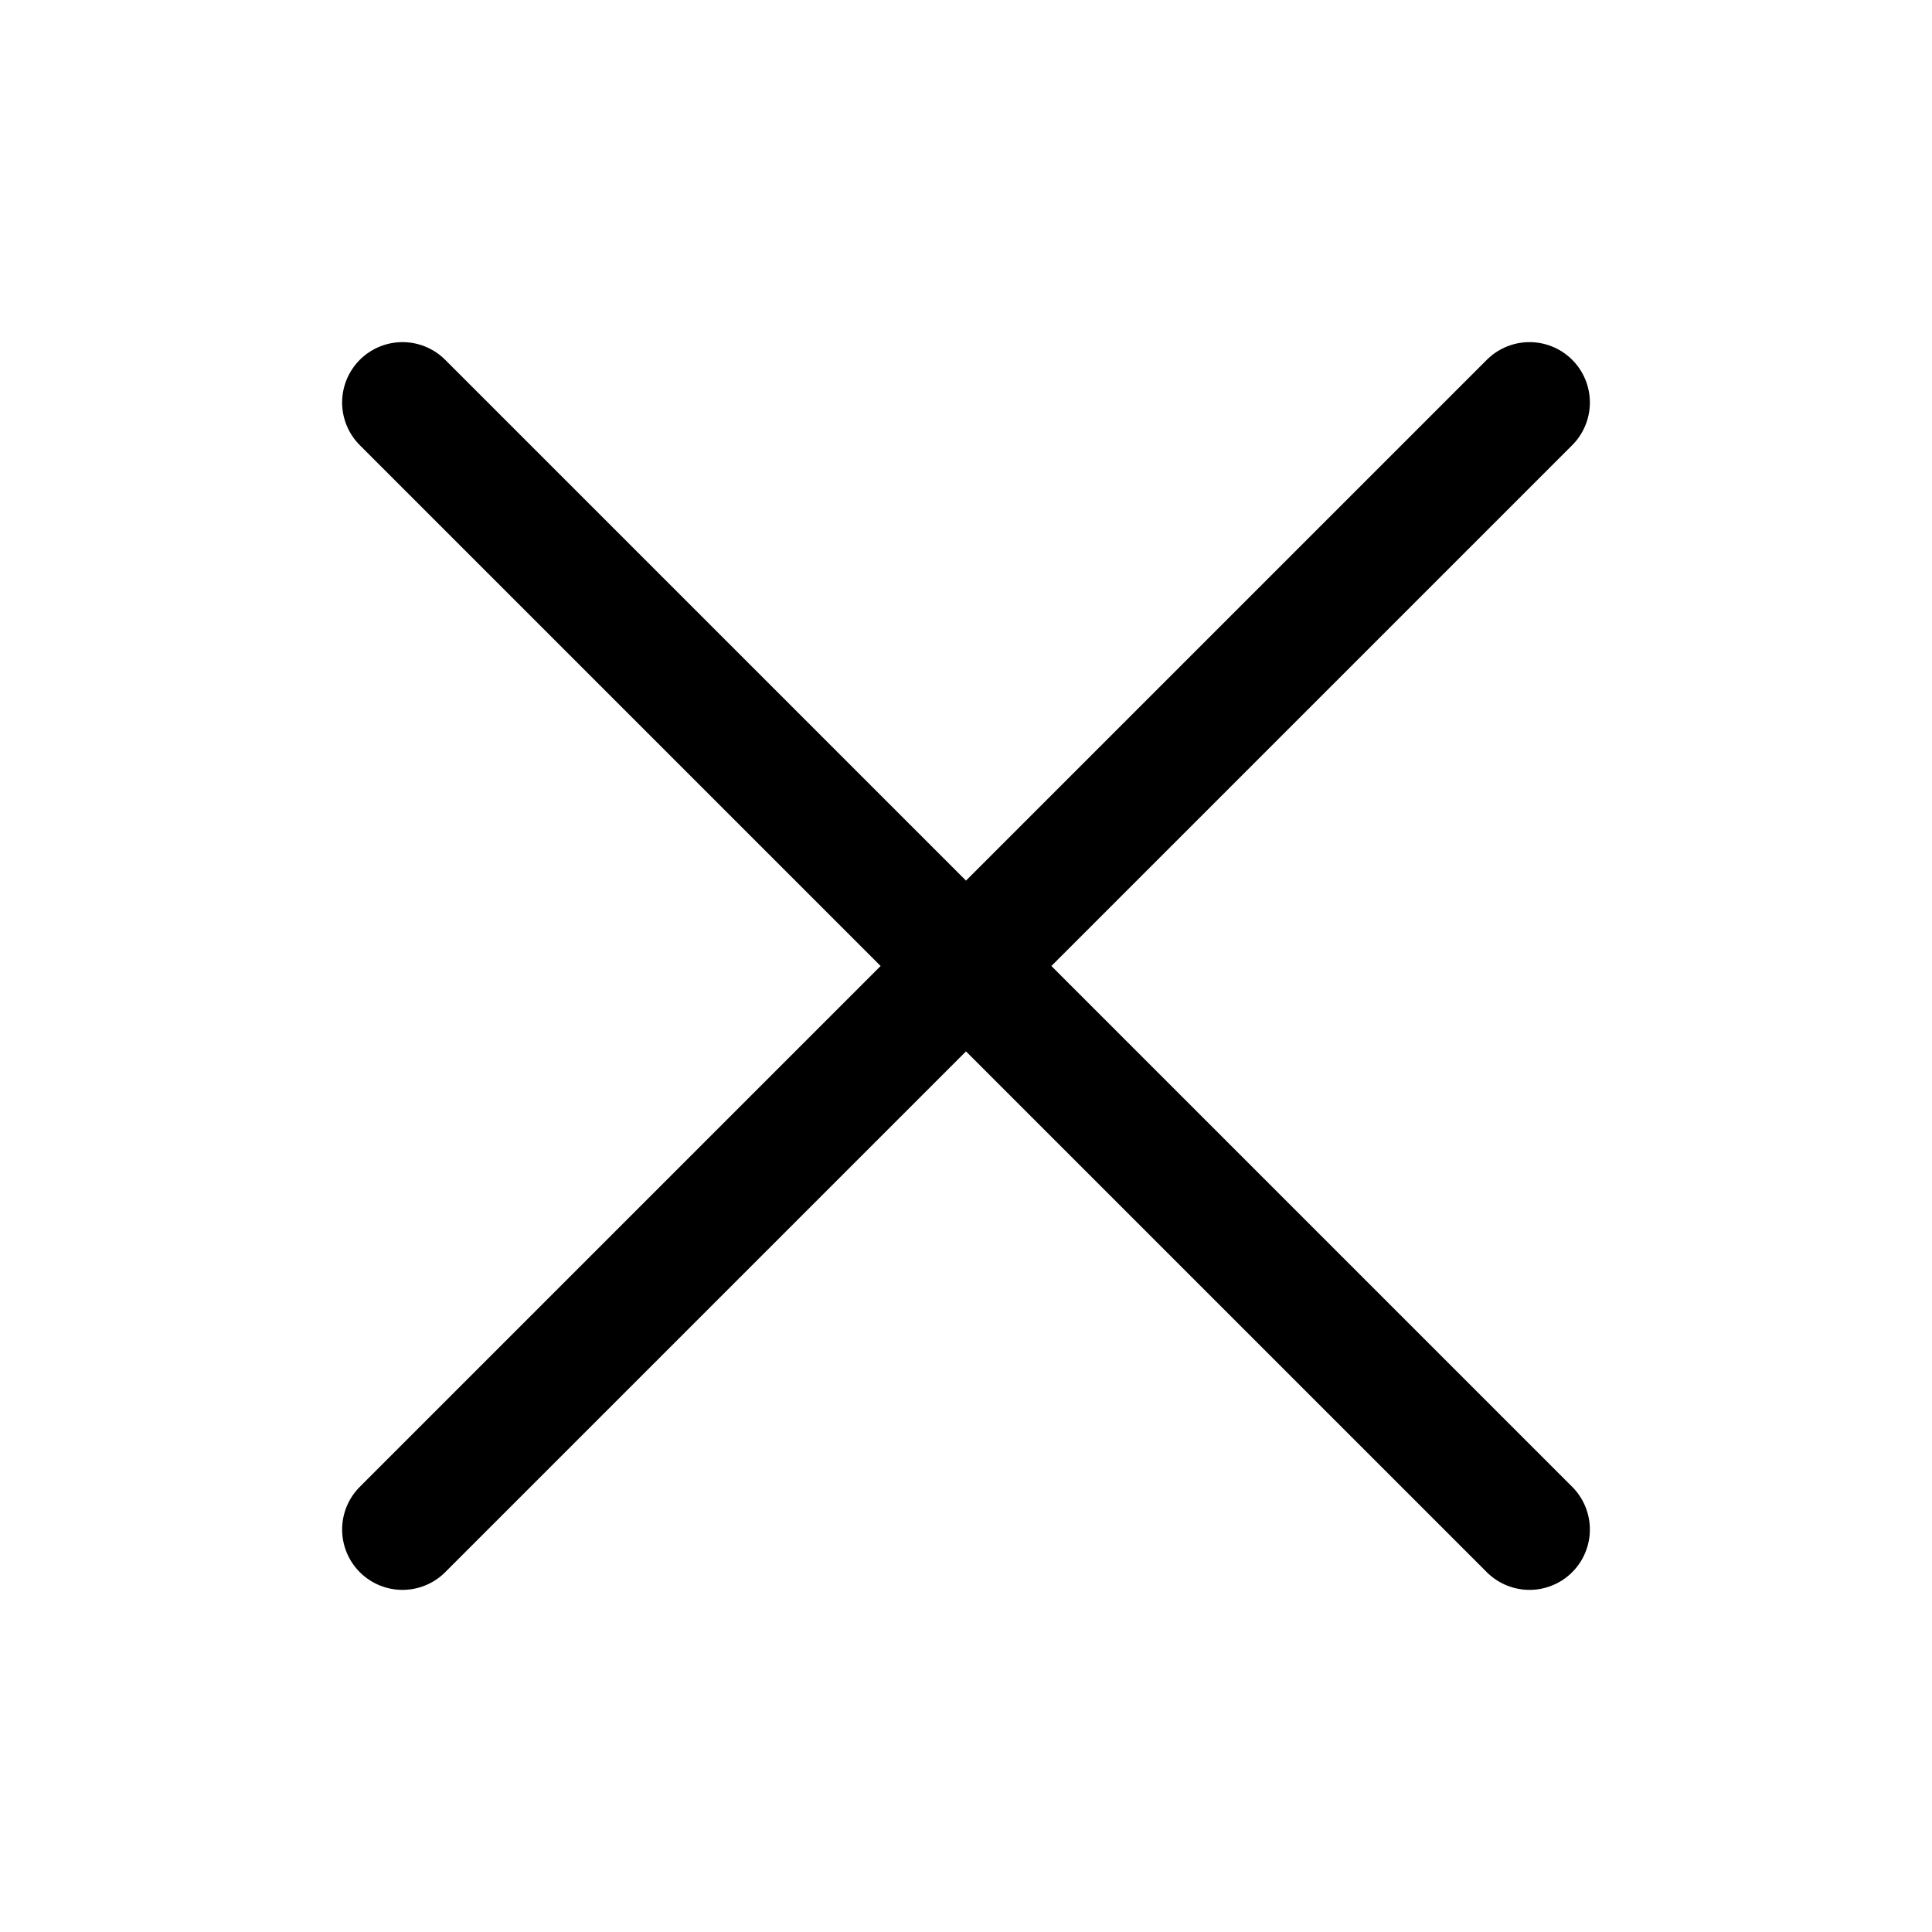
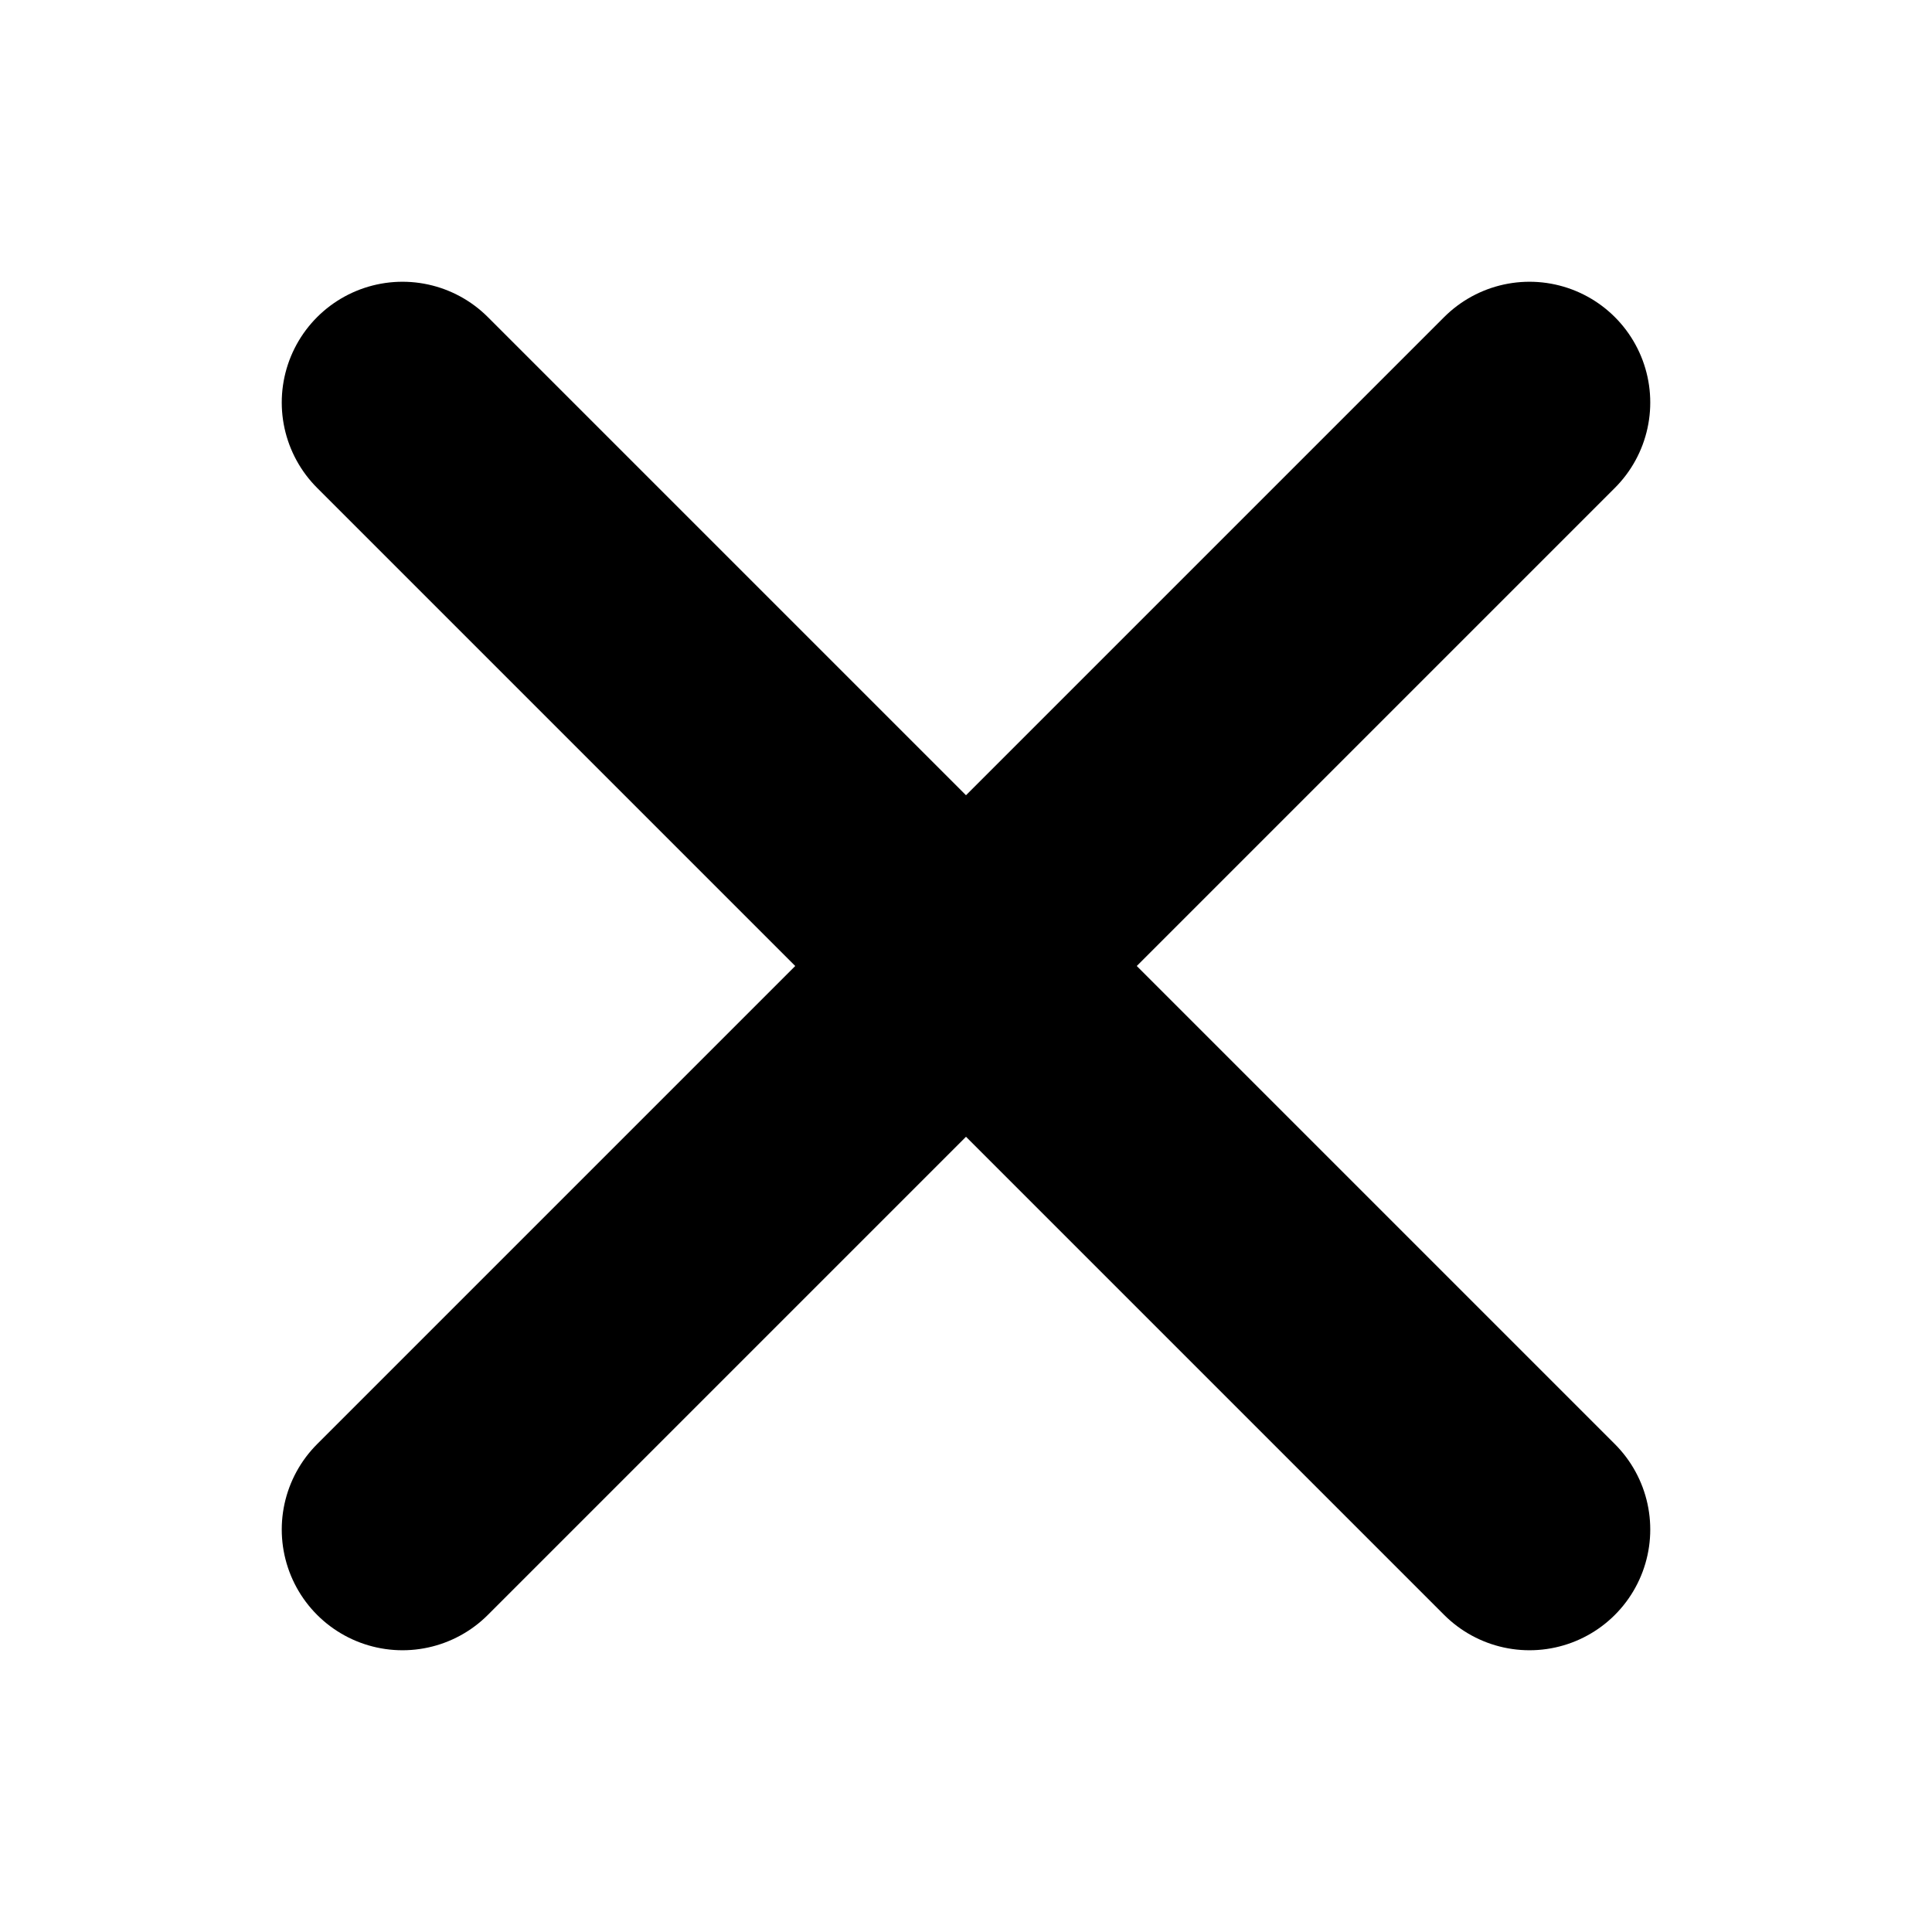
<svg xmlns="http://www.w3.org/2000/svg" width="24" height="24" viewBox="0 0 24 24" fill="none">
-   <path d="M19 5L5 19M5 5L19 19" stroke="#000000" stroke-width="1.5" stroke-linecap="round" stroke-linejoin="round" />
+   <path d="M19 5L5 19M5 5L19 19" stroke="#000000" stroke-width="3" stroke-linecap="round" stroke-linejoin="round" />
</svg>
